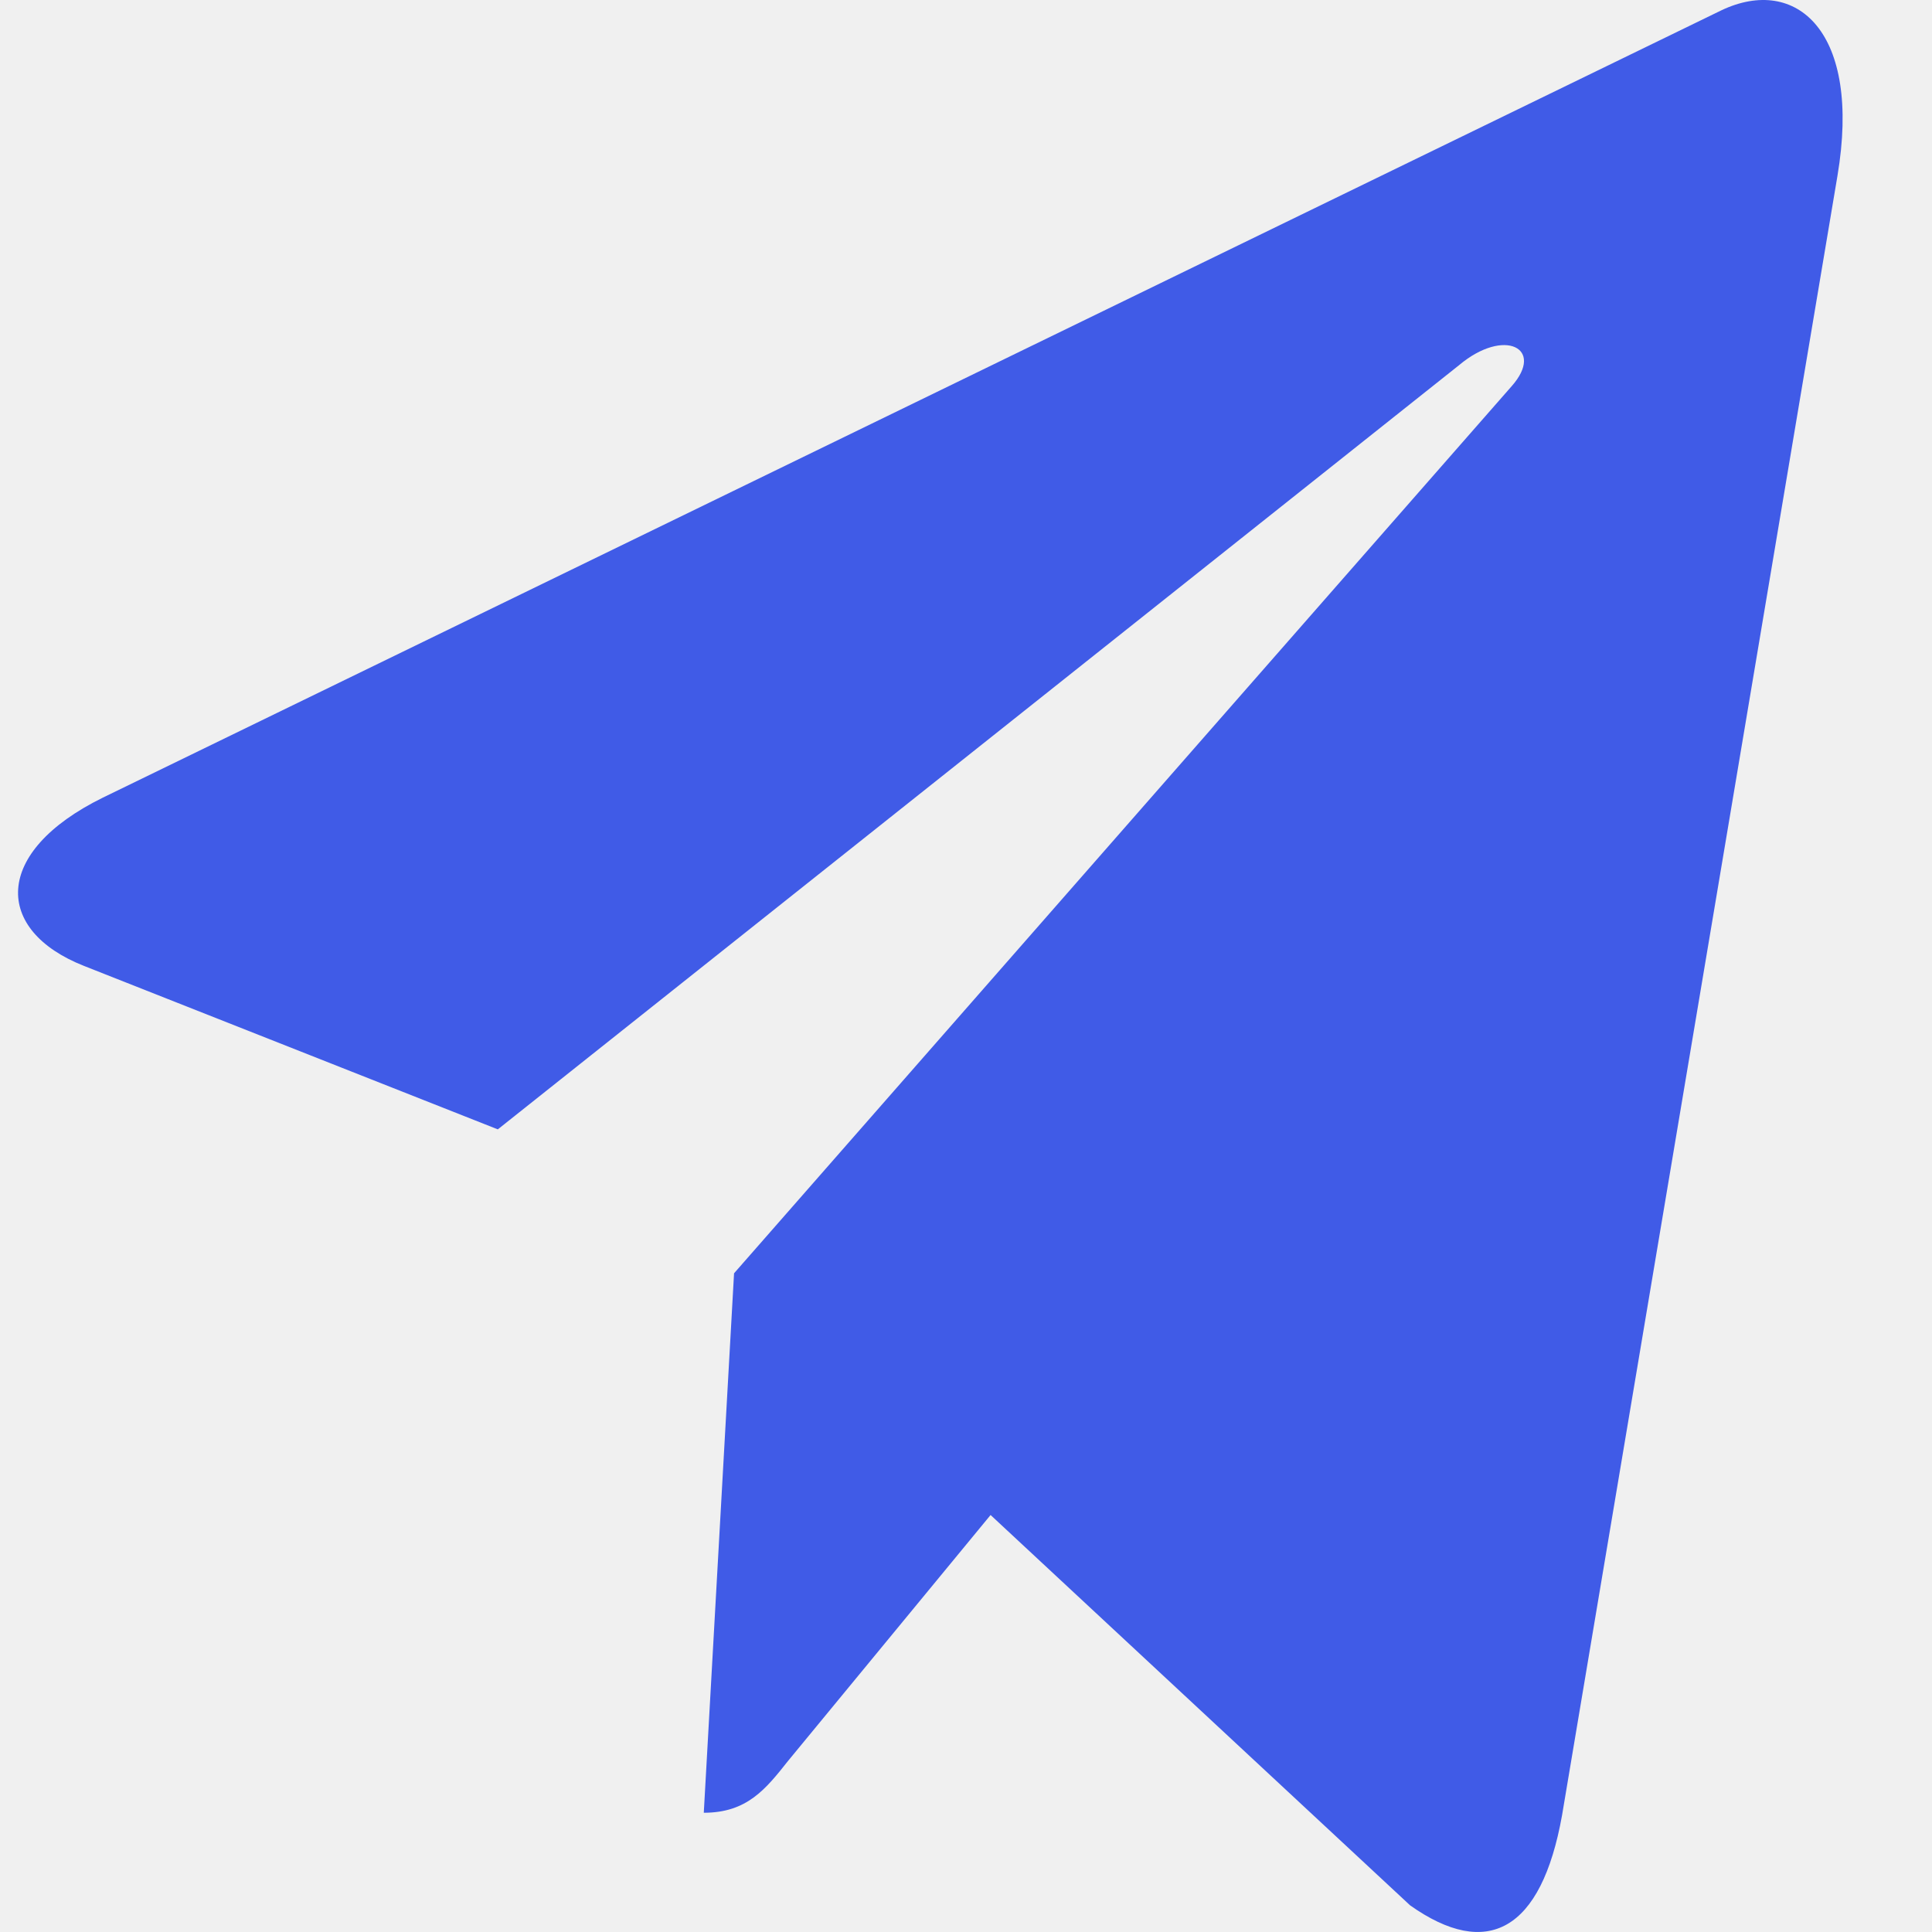
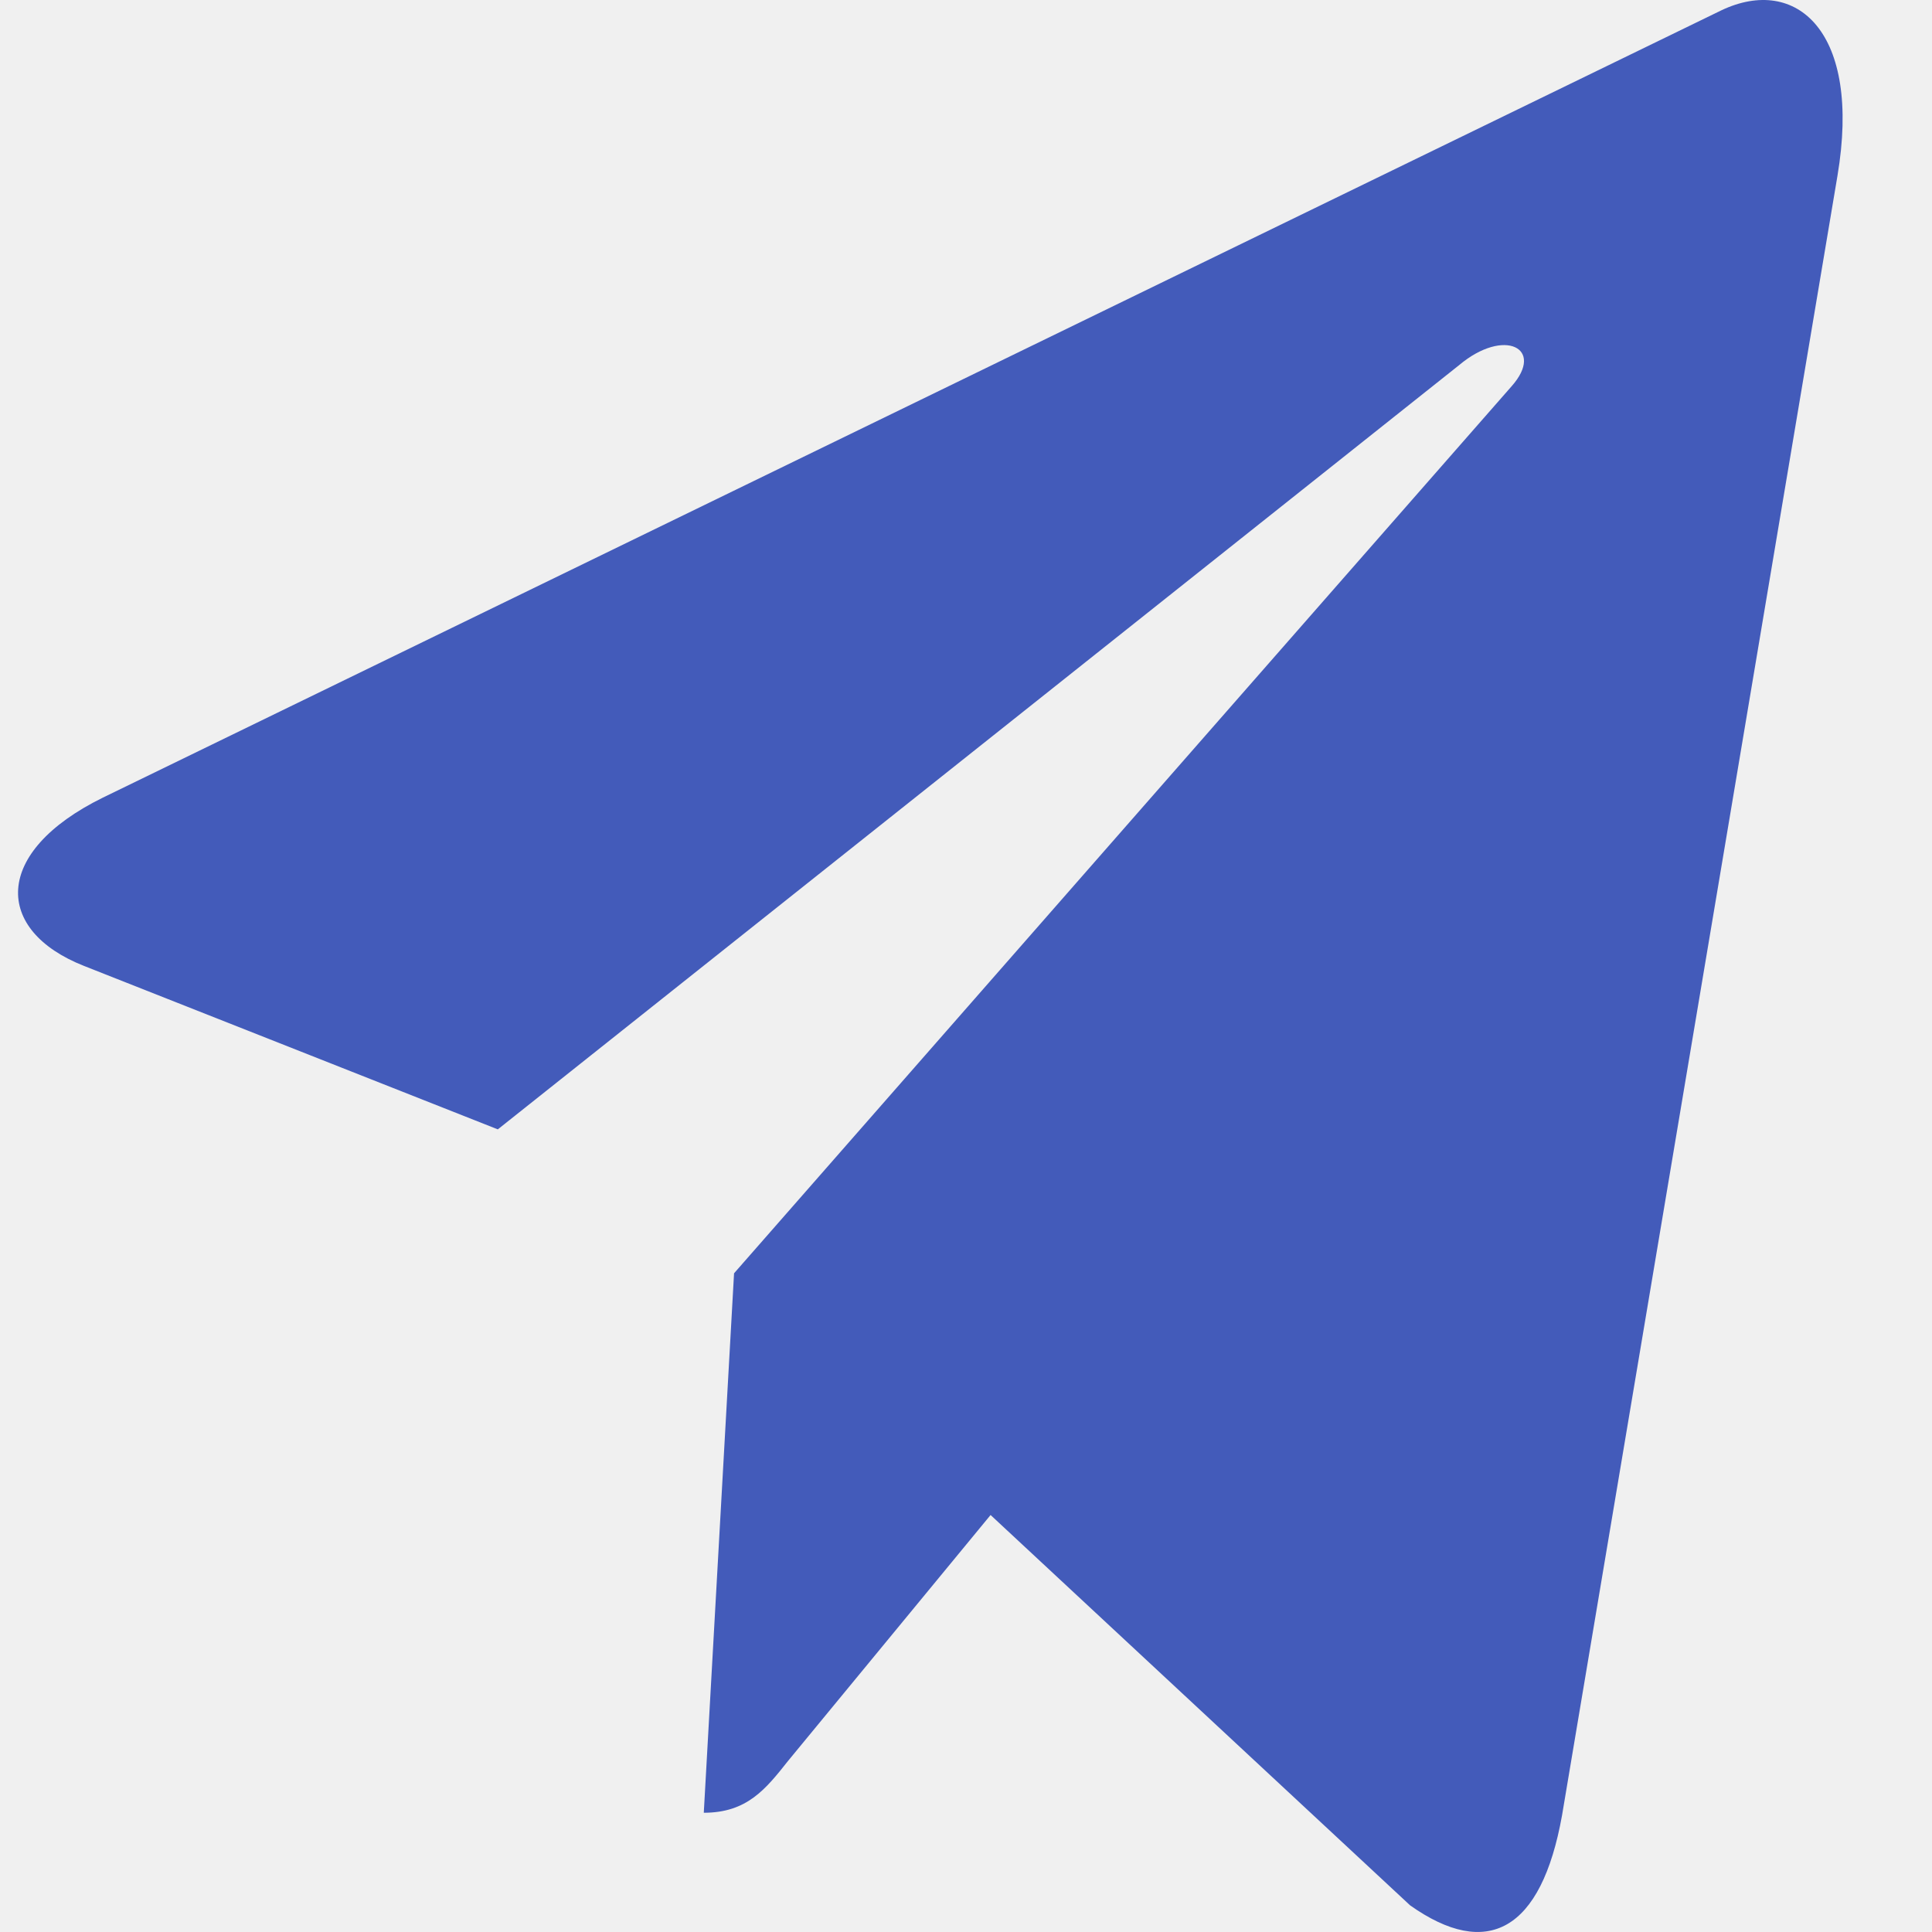
<svg xmlns="http://www.w3.org/2000/svg" width="18" height="18" viewBox="0 0 18 18" fill="none">
  <g clip-path="url(#clip0_4073_4685)">
-     <path d="M6.839 11.863L6.557 16.889C6.96 16.889 7.134 16.669 7.343 16.405L9.229 14.115L13.138 17.752C13.855 18.259 14.36 17.992 14.553 16.914L17.119 1.639C17.346 0.293 16.736 -0.235 16.038 0.096L0.957 7.432C-0.072 7.939 -0.056 8.668 0.782 8.999L4.638 10.522L13.594 3.402C14.015 3.048 14.398 3.244 14.083 3.599L6.839 11.863Z" fill="#405BE7" />
+     <path d="M6.839 11.863L6.557 16.889C6.96 16.889 7.134 16.669 7.343 16.405L9.229 14.115L13.138 17.752C13.855 18.259 14.36 17.992 14.553 16.914L17.119 1.639C17.346 0.293 16.736 -0.235 16.038 0.096L0.957 7.432C-0.072 7.939 -0.056 8.668 0.782 8.999L4.638 10.522L13.594 3.402C14.015 3.048 14.398 3.244 14.083 3.599L6.839 11.863Z" fill="#435BBA" />
  </g>
  <defs>
    <clipPath id="clip0_4073_4685">
      <rect width="18" height="18" fill="white" />
    </clipPath>
  </defs>
</svg>
